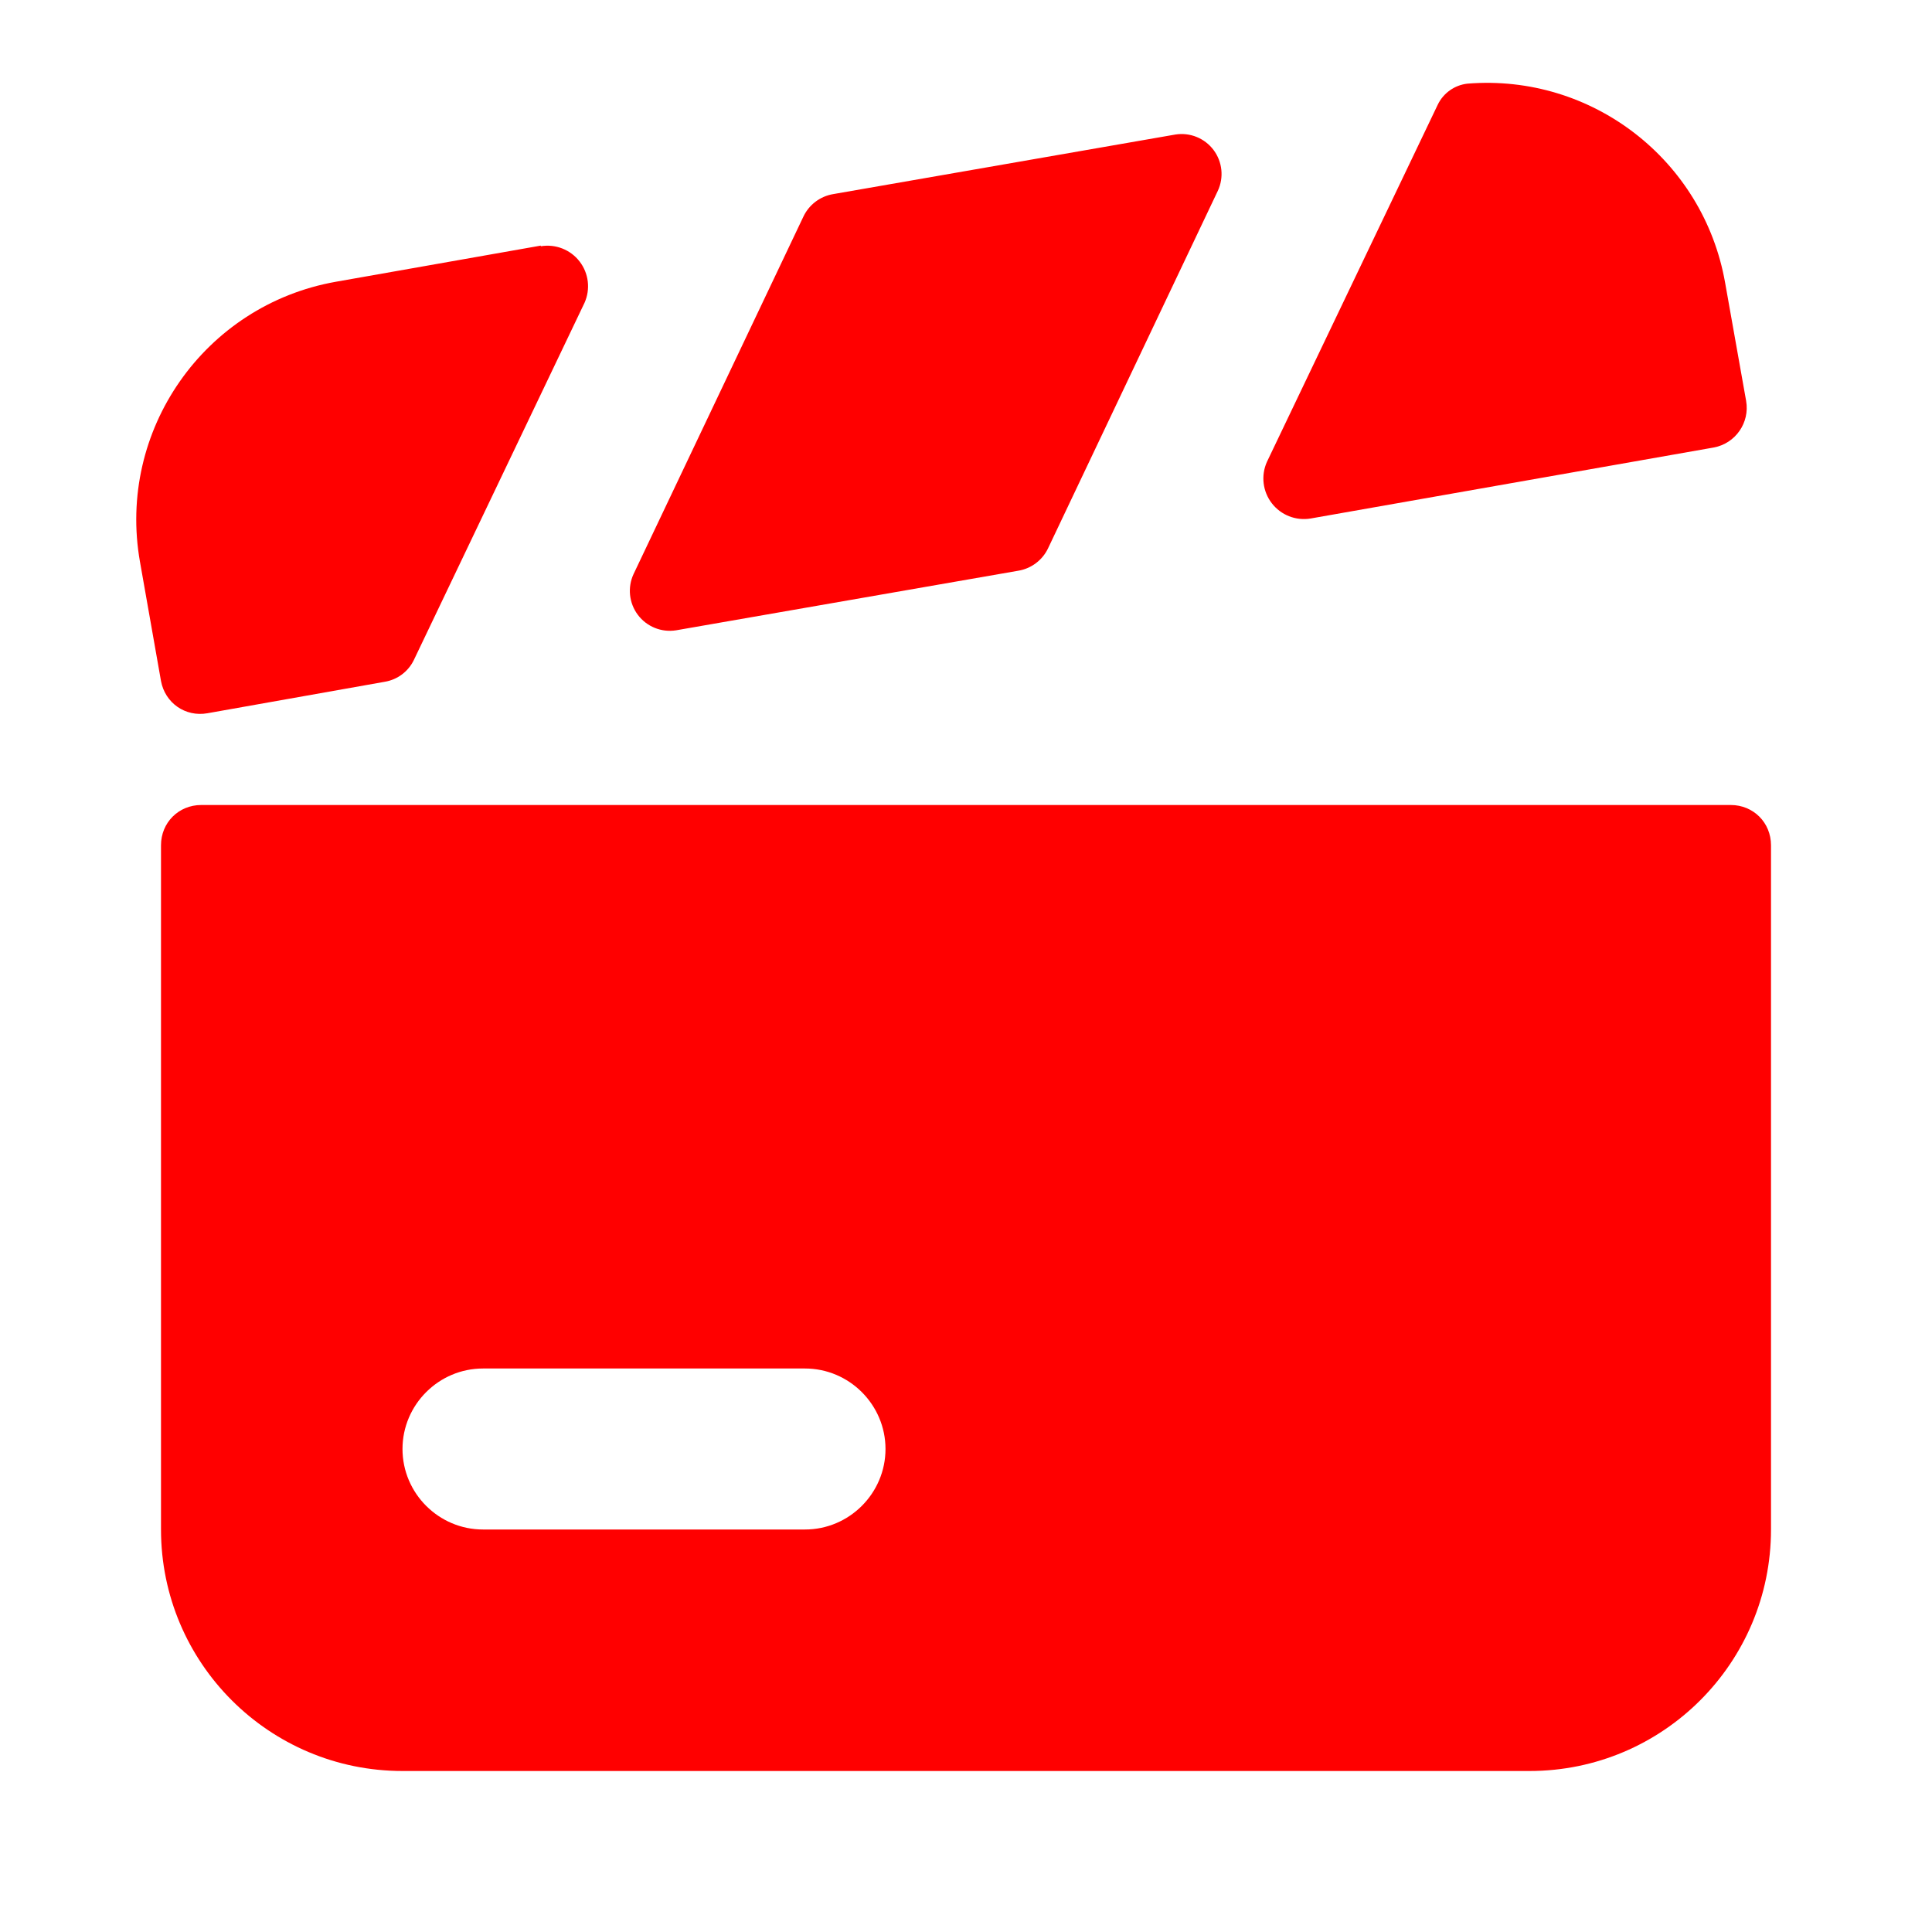
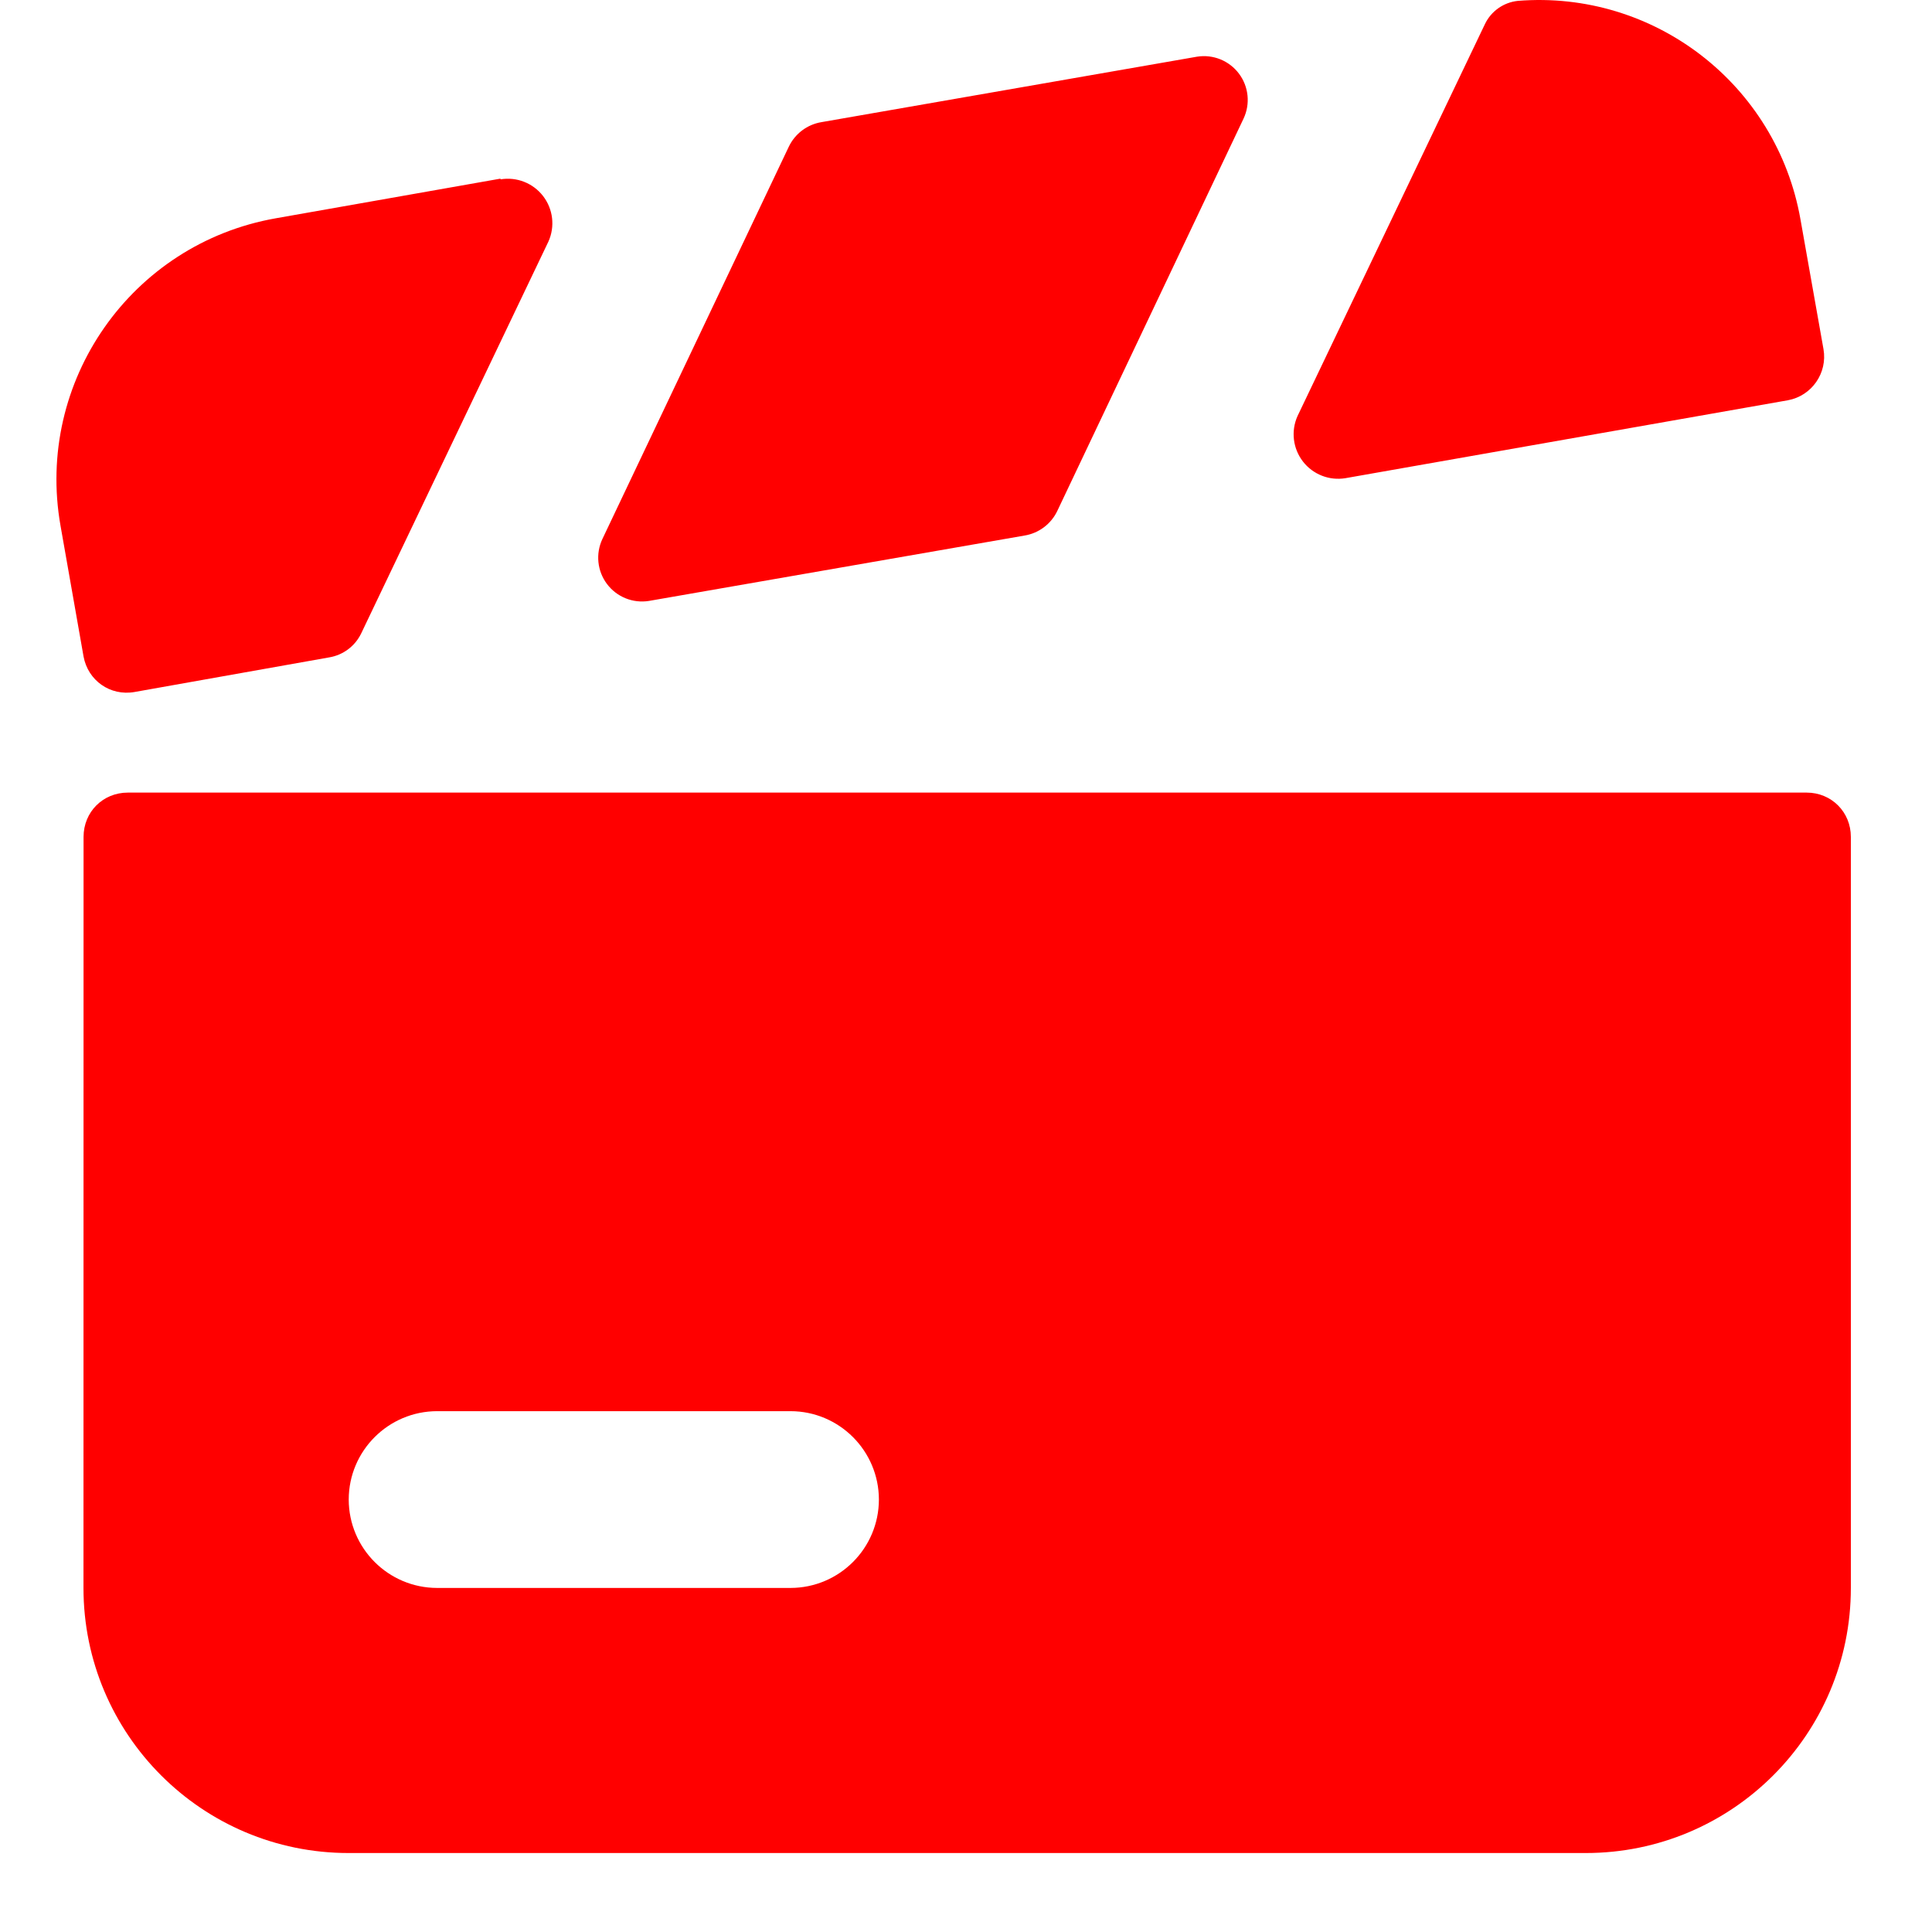
<svg xmlns="http://www.w3.org/2000/svg" width="24" height="24" viewBox="0 0 24 24">
-   <path fill="red" d="M15.738 5.738a.504.504 0 0 0 .543.703l5.008-.882a.501.501 0 0 0 .402-.579l-.261-1.468a3.004 3.004 0 0 0-3.2-2.473.467.467 0 0 0-.37.262Zm-.61-3.367a.496.496 0 0 0-.526-.7l-4.25.74a.5.5 0 0 0-.372.28L7.871 7.13a.496.496 0 0 0 .527.7l4.25-.74a.5.5 0 0 0 .372-.28Zm-8.41.68L4.173 3.5a3.003 3.003 0 0 0-2.434 3.48L2 8.46c.05.27.3.45.578.4l2.203-.391a.49.49 0 0 0 .36-.27l2.12-4.437a.504.504 0 0 0-.543-.703ZM2 10.5c0-.281.219-.5.5-.5h19c.281 0 .5.219.5.5V19a3 3 0 0 1-3 3H5a3 3 0 0 1-3-3ZM5 14c0-.55.45-1 1-1h9c.55 0 1 .45 1 1s-.45 1-1 1H6c-.55 0-1-.45-1-1Zm1 3c-.55 0-1 .45-1 1s.45 1 1 1h4c.55 0 1-.45 1-1s-.45-1-1-1Zm0 0" />
+   <path fill="red" d="M16.118 5.169a.553.553 0 0 0 .596.771l5.497-.968a.55.55 0 0 0 .441-.635l-.286-1.612A3.297 3.297 0 0 0 18.853.011a.513.513 0 0 0-.406.287Zm-.67-3.696a.544.544 0 0 0-.577-.769l-4.665.813a.549.549 0 0 0-.408.307L7.483 6.696a.544.544 0 0 0 .578.769l4.665-.812a.549.549 0 0 0 .409-.308Zm-9.23.746-2.794.493a3.296 3.296 0 0 0-2.672 3.82l.286 1.624c.055.297.33.494.635.44l2.418-.43a.538.538 0 0 0 .395-.296L6.813 3a.553.553 0 0 0-.596-.772Zm-5.18 8.177c0-.309.24-.55.55-.55h20.855c.308 0 .549.241.549.55v9.33a3.293 3.293 0 0 1-3.293 3.293H4.33a3.293 3.293 0 0 1-3.293-3.293Zm3.293 3.841A1.1 1.1 0 0 1 5.43 13.14h9.879a1.1 1.1 0 0 1 1.098 1.097 1.1 1.1 0 0 1-1.098 1.098h-9.88a1.1 1.1 0 0 1-1.098-1.098zM5.43 17.53a1.1 1.1 0 0 0-1.098 1.098 1.1 1.1 0 0 0 1.098 1.098h4.39a1.1 1.1 0 0 0 1.098-1.098A1.1 1.1 0 0 0 9.82 17.53zm0 0" />
</svg>
